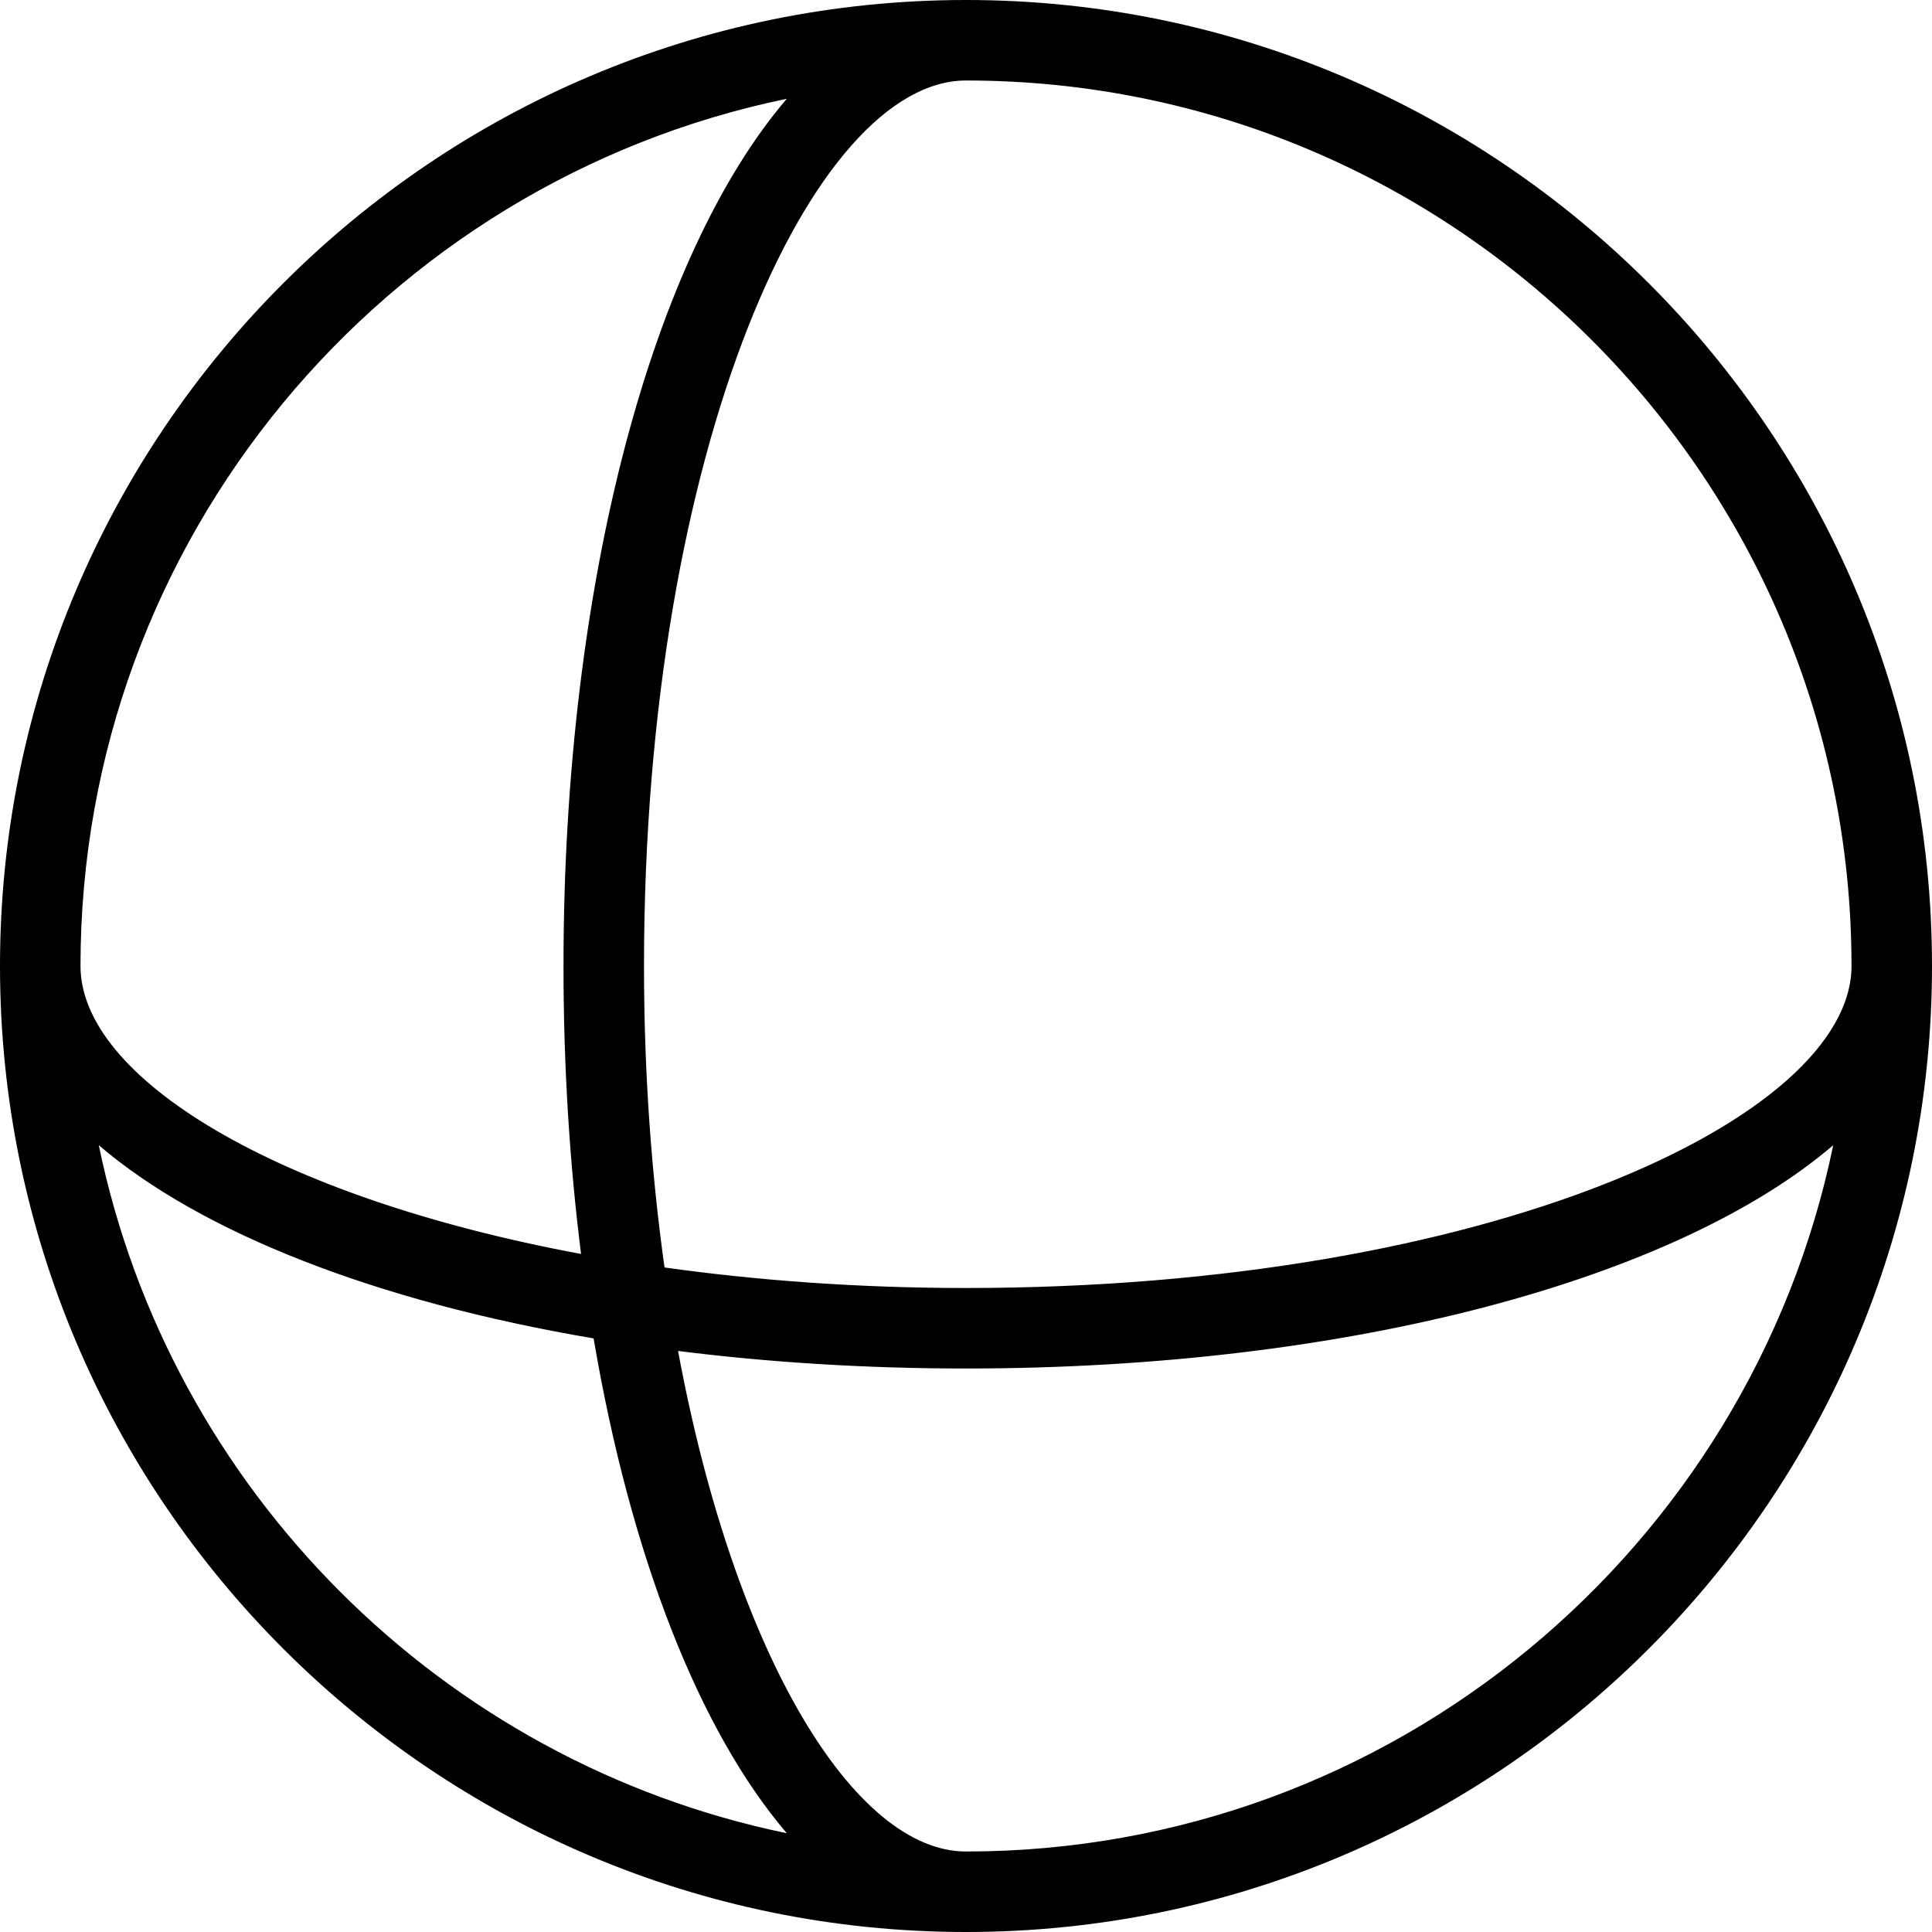
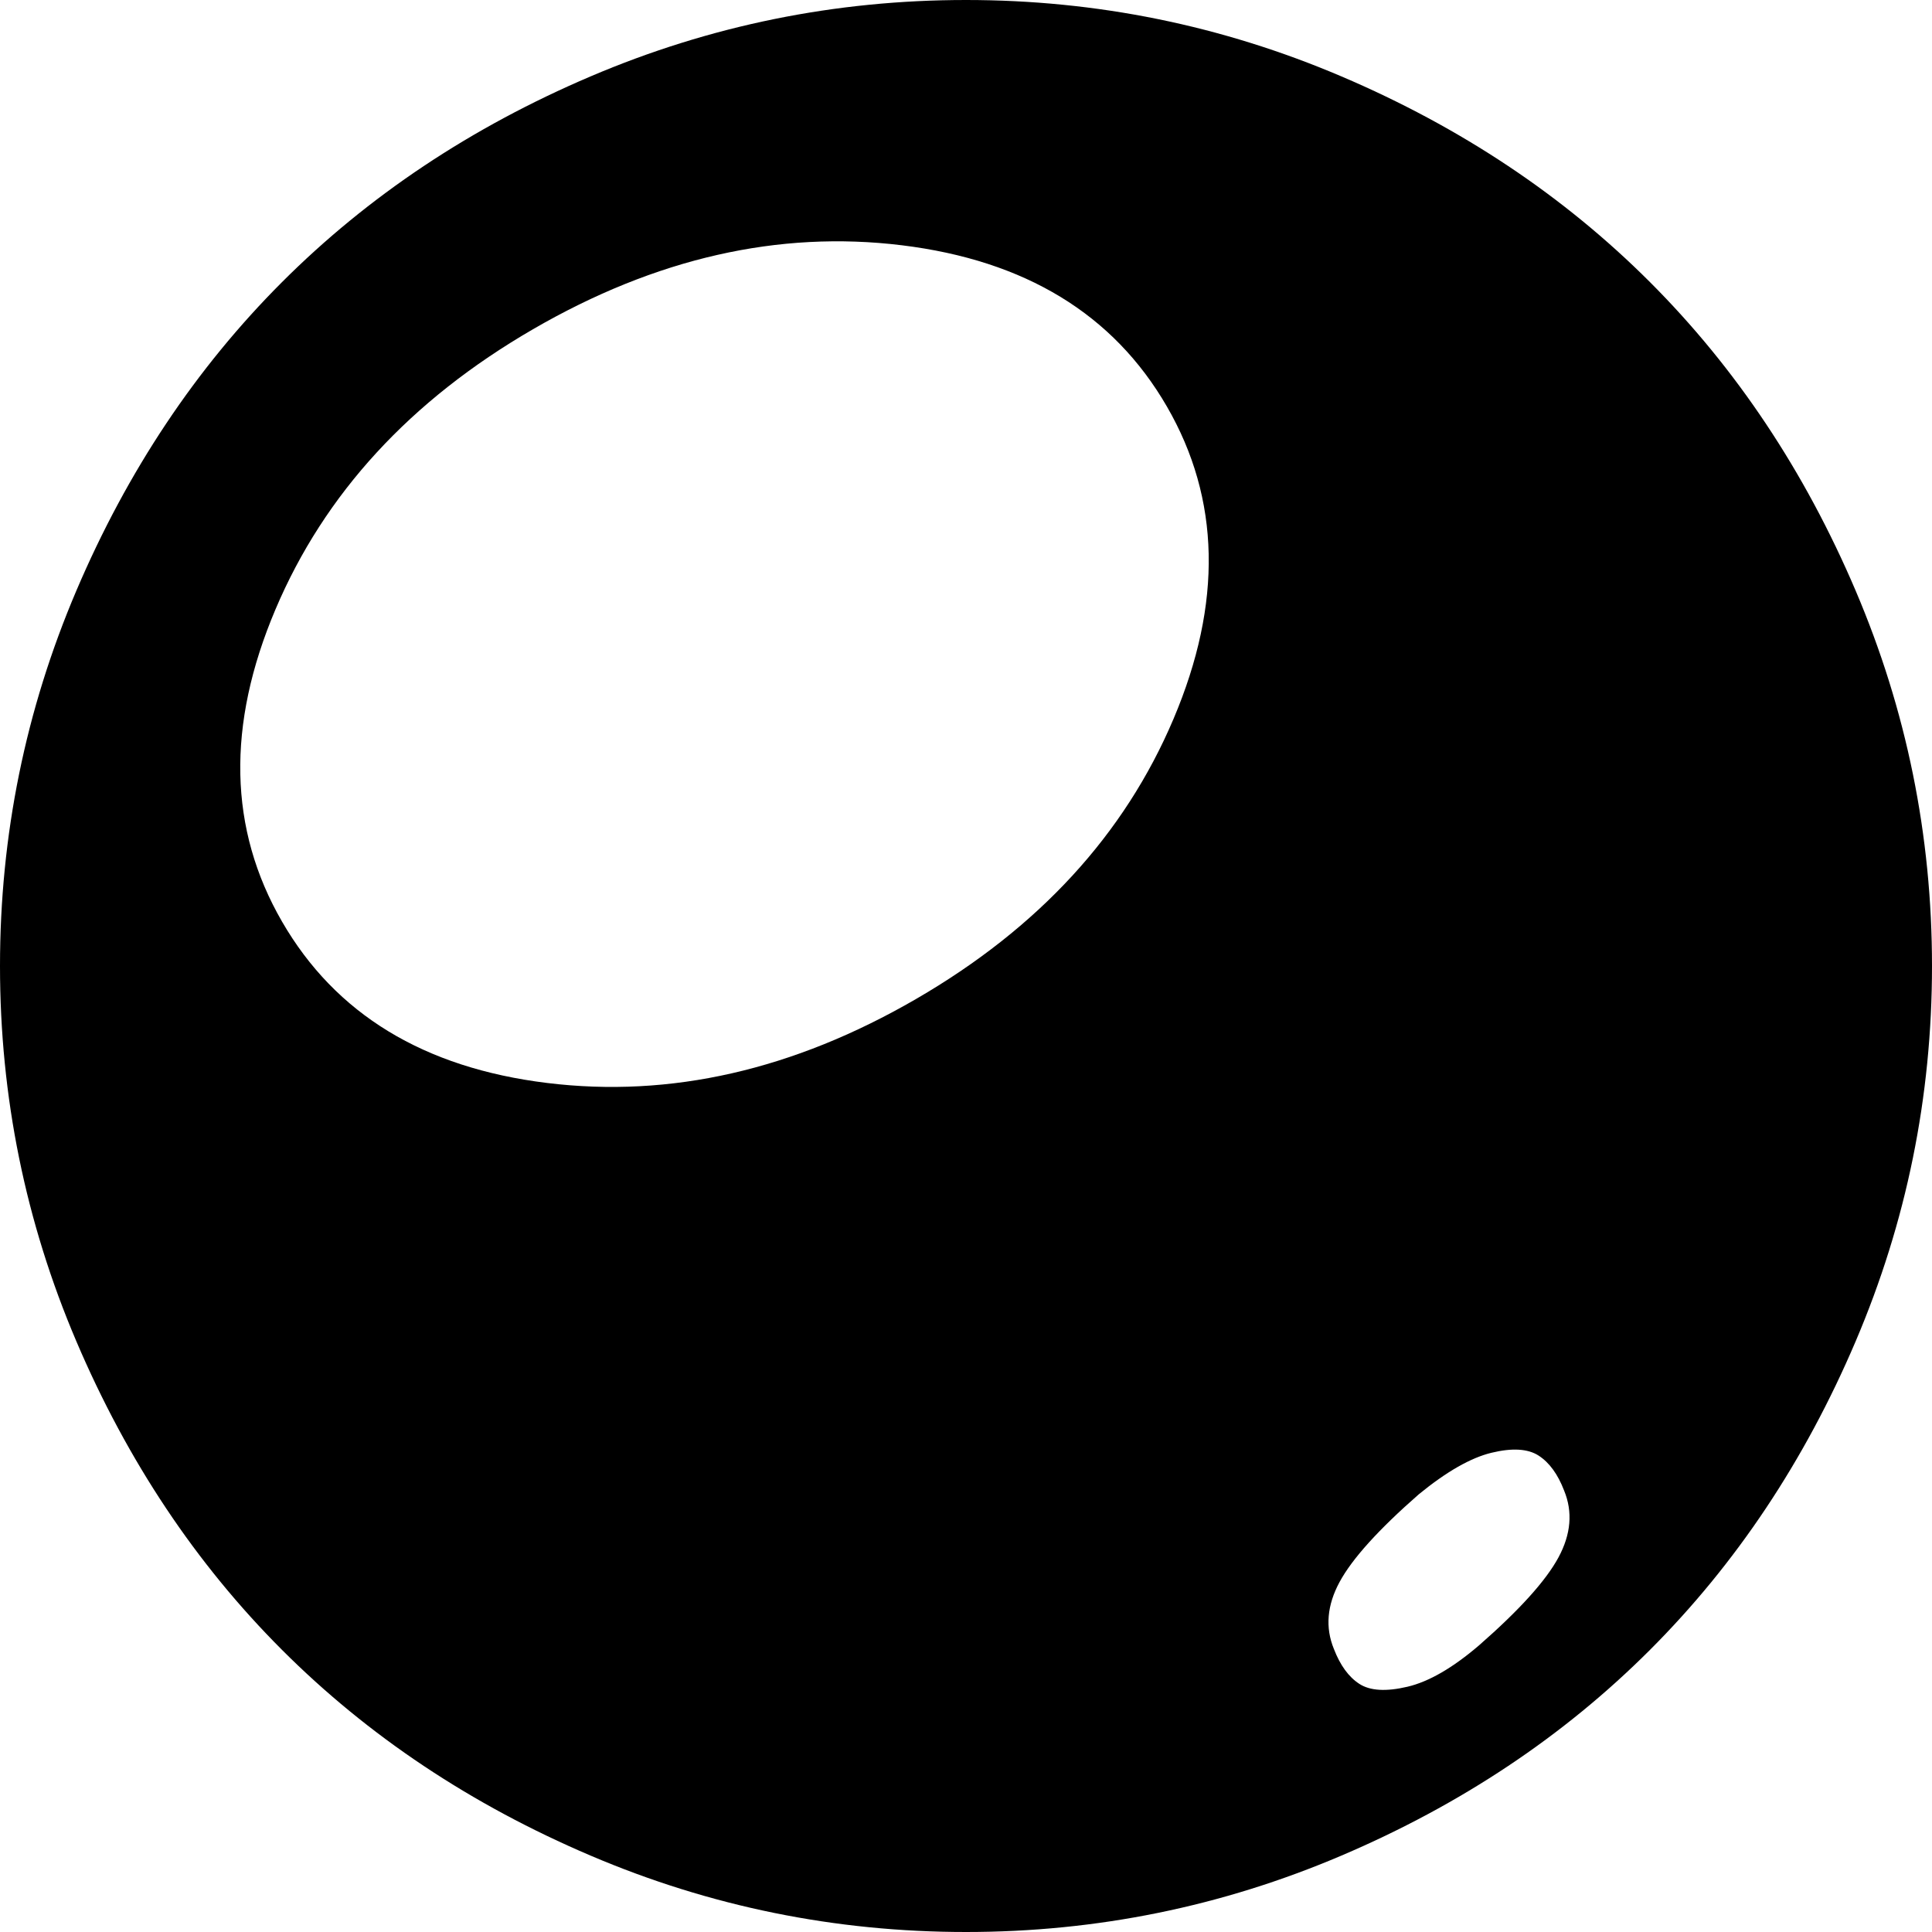
- <svg xmlns="http://www.w3.org/2000/svg" fill="#000000" height="800px" width="800px" version="1.1" id="Layer_1" viewBox="0 0 512 512" xml:space="preserve">
-   <g>
-     <g>
-       <path d="M256,0C114.837,0,0,114.837,0,256s114.837,256,256,256s256-114.837,256-256S397.163,0,256,0z M256,21.333    c129.387,0,234.667,105.28,234.667,234.667c0,40.363-96.384,85.333-234.667,85.333c-28.629,0-55.339-2.005-79.893-5.44    c-3.435-24.555-5.44-51.264-5.44-79.893C170.667,117.717,215.637,21.333,256,21.333z M208.512,26.176    C173.184,67.435,149.333,153.707,149.333,256c0,26.688,1.621,52.309,4.651,76.309C72.683,317.205,21.333,285.419,21.333,256    C21.333,142.869,101.824,48.192,208.512,26.176z M26.176,303.488c27.072,23.168,73.429,41.429,131.136,51.2    c9.792,57.707,28.032,104.064,51.2,131.136C117.163,466.965,45.035,394.837,26.176,303.488z M256,490.667    c-29.419,0-61.205-51.349-76.309-132.651c24,3.029,49.621,4.651,76.309,4.651c102.293,0,188.565-23.851,229.824-59.179    C463.808,410.176,369.131,490.667,256,490.667z" />
-     </g>
-   </g>
+ <svg xmlns="http://www.w3.org/2000/svg" width="512" height="512" viewBox="0 0 1024 1024">
+   <path fill="#000000" d="M512 1024q-104 0-199-40.5t-163.5-109T40.5 711T0 512t40.5-199t109-163.5T313 40.5T512 0t199 40.5t163.5 109t109 163.5t40.5 199t-40.5 199t-109 163.5t-163.5 109t-199 40.5zm106.5-808.5Q576 142 478 130t-195.5 44.5T146 323t3.5 165.5T290 574t195.5-44.5T622 381t-3.5-165.5zM829 790q-5-13-13.5-18.5t-25-1.5t-38.5 22q-32 28-42 46.5t-3 35.5q5 13 13.5 18.5T746 894t38-22q32-28 42-46.5t3-35.5z" />
</svg>
